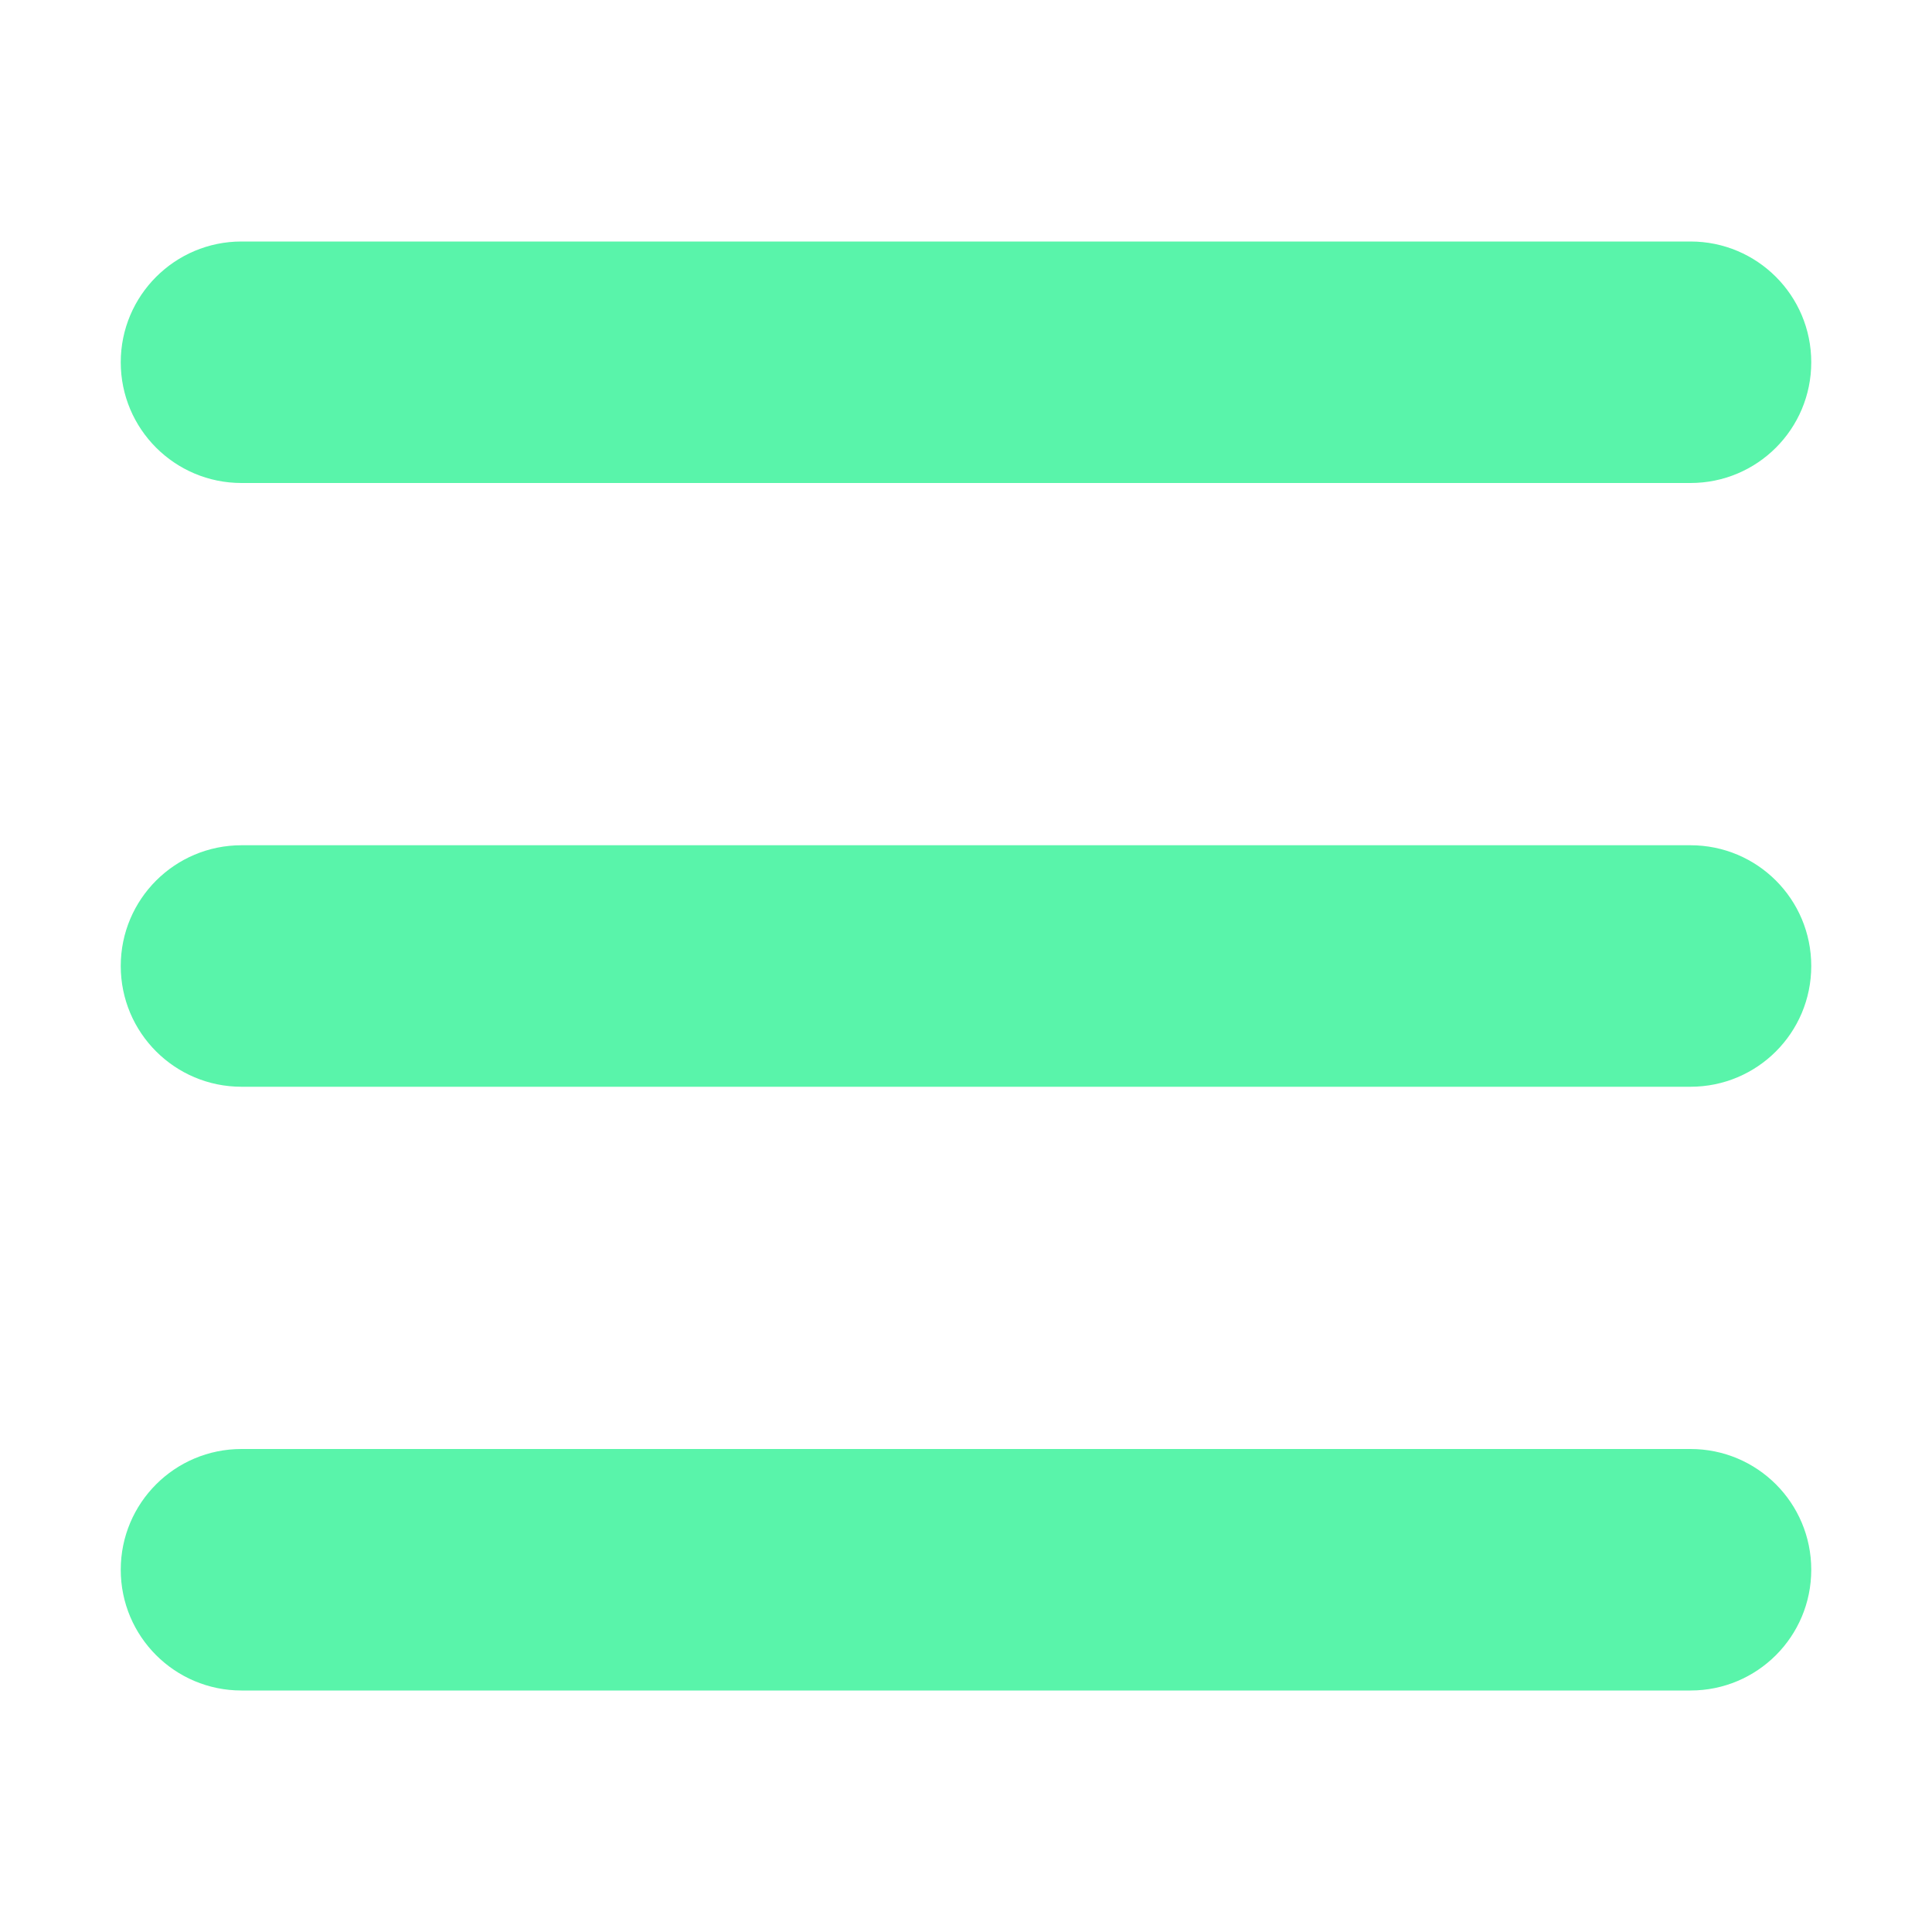
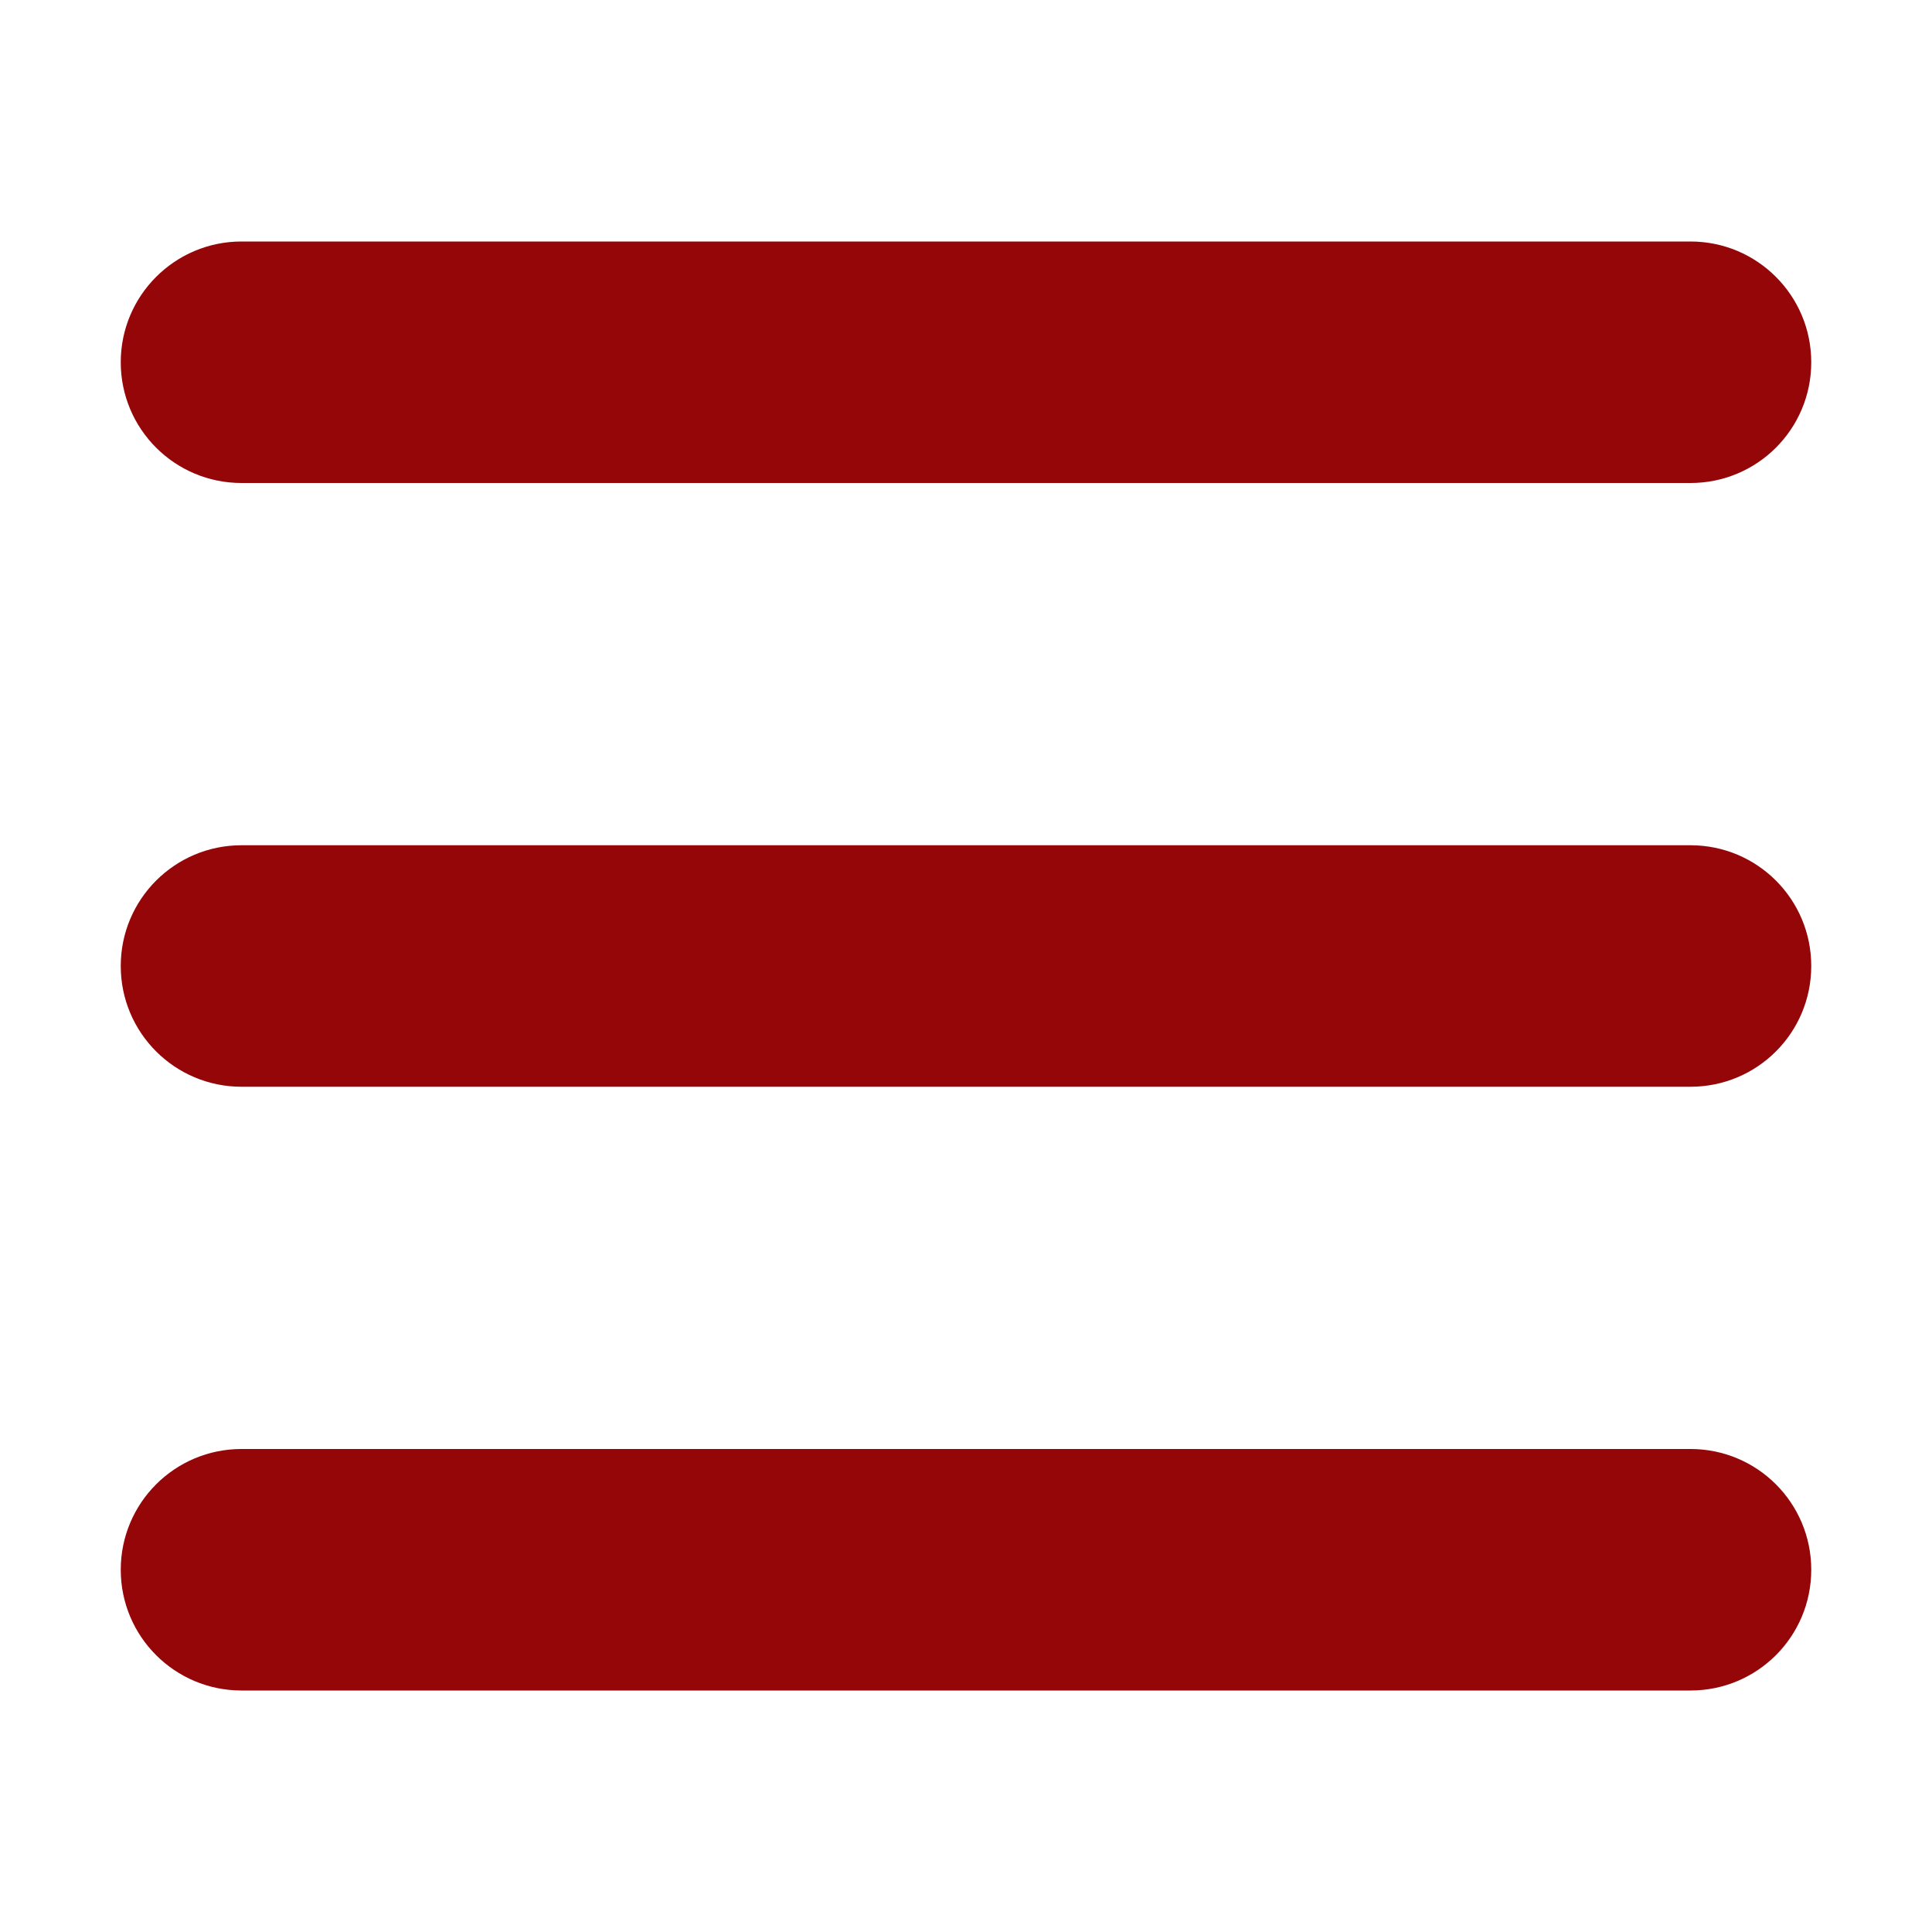
- <svg xmlns="http://www.w3.org/2000/svg" viewBox="0 0 448 512" width="20" height="20" fill="#59F4AA">
-   <path d="M0 96C0 78.33 14.33 64 32 64H416C433.7 64 448 78.33 448 96C448 113.7 433.7 128 416 128H32C14.33 128 0 113.7 0 96zM0 256C0 238.3 14.33 224 32 224H416C433.7 224 448 238.3 448 256C448 273.7 433.7 288 416 288H32C14.33 288 0 273.7 0 256zM416 448H32C14.33 448 0 433.7 0 416C0 398.3 14.33 384 32 384H416C433.7 384 448 398.3 448 416C448 433.7 433.7 448 416 448z" />
+ <svg xmlns="http://www.w3.org/2000/svg" width="20" height="20" fill="#950609" viewBox="0 0 448 512">
+   <path d="M0 96c0-17.67 14.33-32 32-32h384c17.7 0 32 14.33 32 32 0 17.7-14.3 32-32 32H32c-17.67 0-32-14.3-32-32zm0 160c0-17.7 14.33-32 32-32h384c17.7 0 32 14.3 32 32s-14.3 32-32 32H32c-17.67 0-32-14.3-32-32zm416 192H32c-17.67 0-32-14.3-32-32s14.33-32 32-32h384c17.7 0 32 14.3 32 32s-14.3 32-32 32z" />
</svg>
